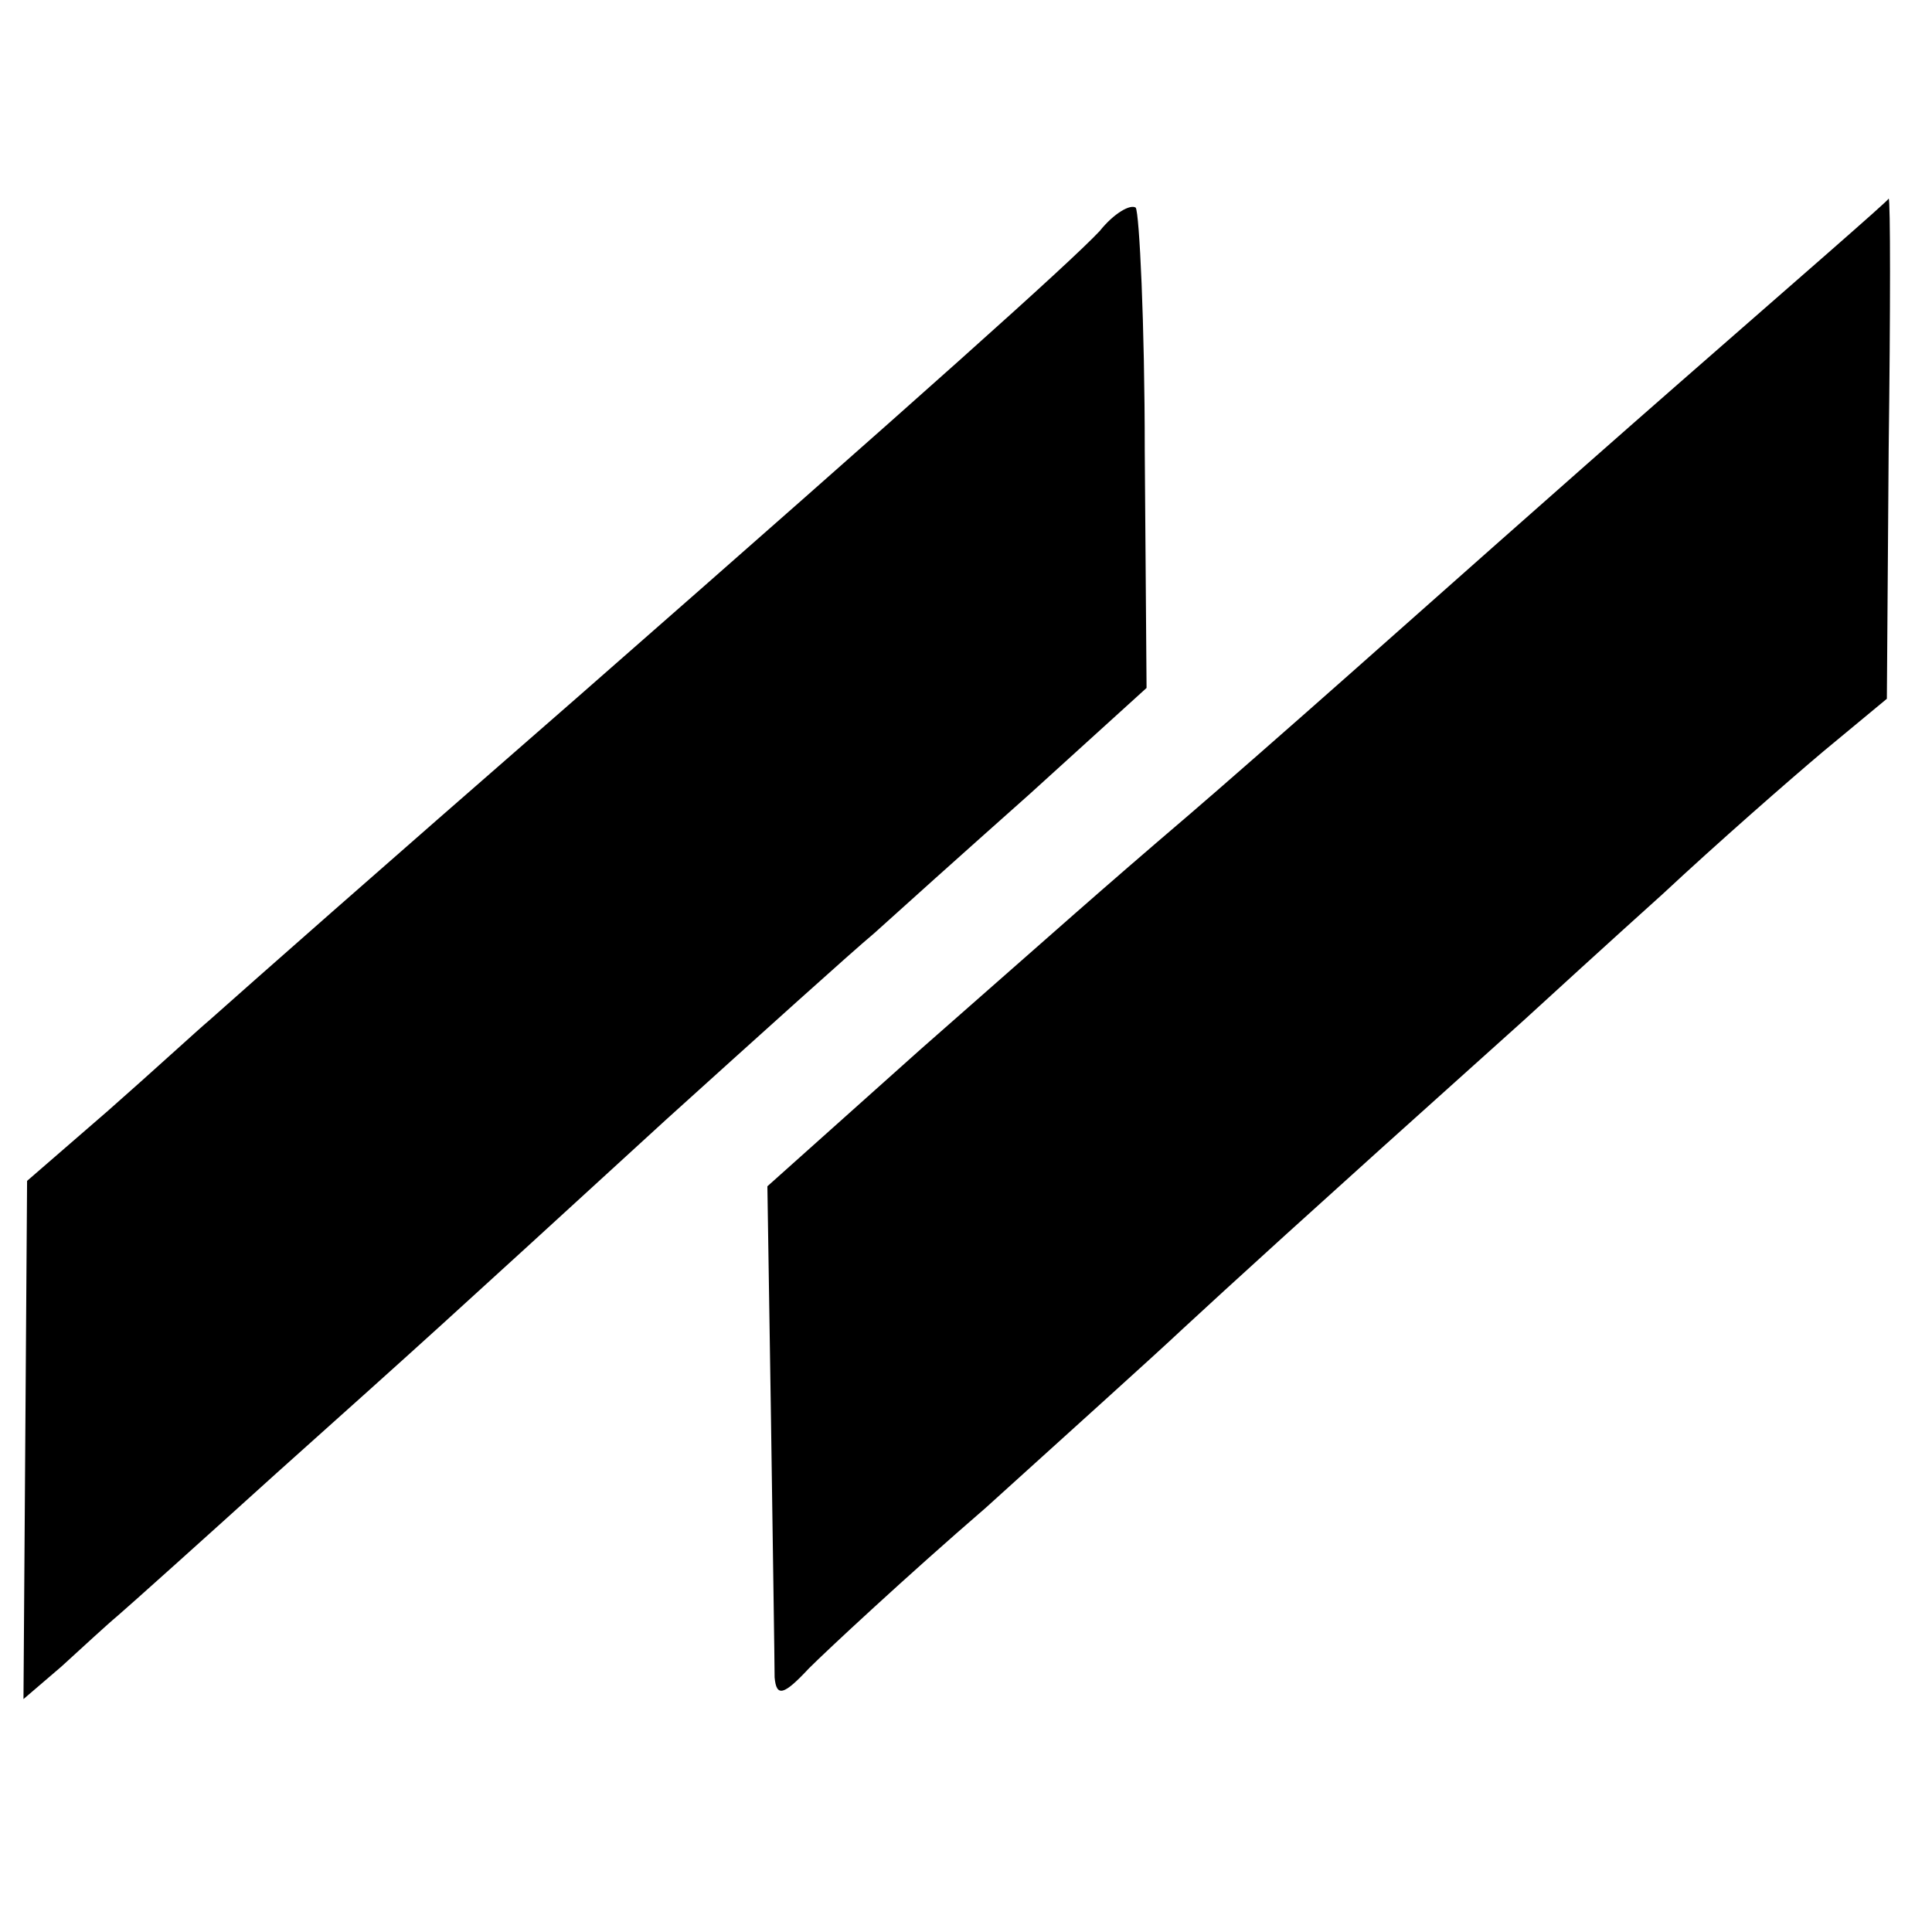
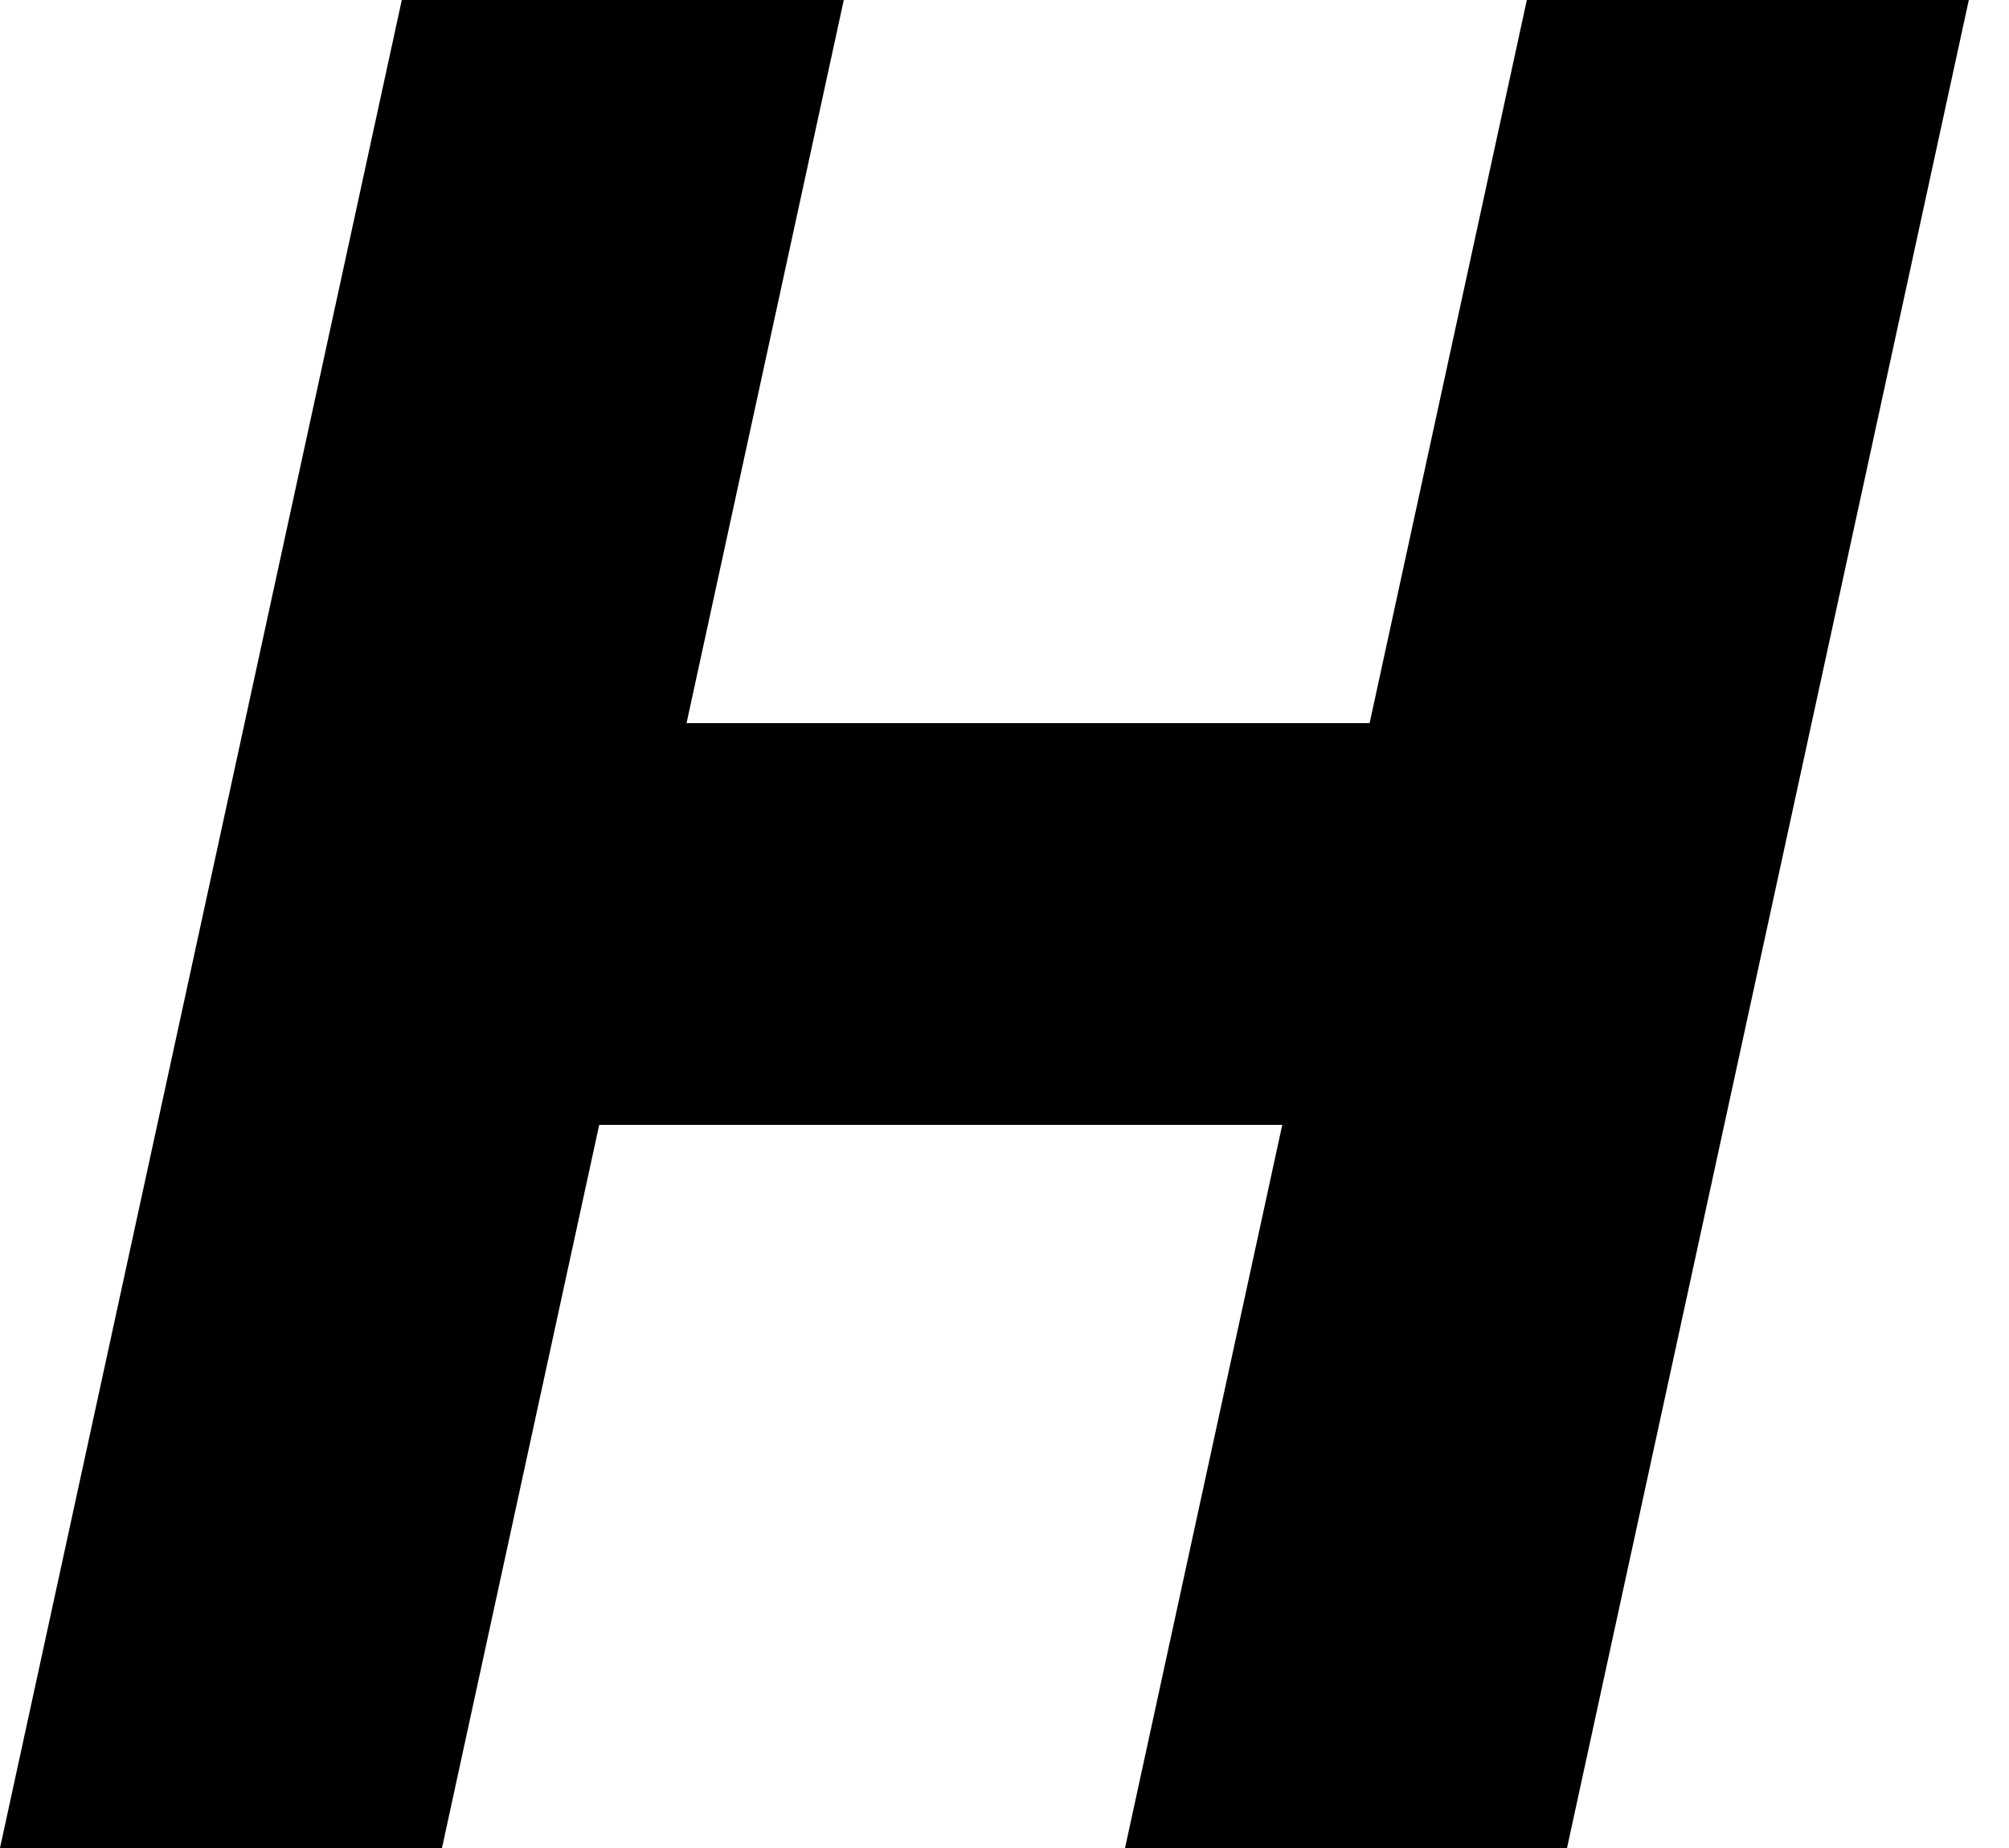
- <svg xmlns="http://www.w3.org/2000/svg" version="1.0" width="107pt" height="107pt" viewBox="0 0 107 107" preserveAspectRatio="xMidYMid meet">
-   <g transform="translate(0,107) scale(0.1,-0.1)" fill="#000000" stroke="none">
-     <path d="M609 942 c-17 -18 -95 -88 -289 -258 -117 -102 -177 -155 -204 -179 -6 -5 -31 -28 -56 -50 l-45 -39 -1 -144 -1 -143 21 18 c11 10 25 23 31 28 7 6 46 41 88 79 86 77 86 77 216 196 52 47 103 93 115 103 11 10 50 45 86 77 l65 59 -1 131 c0 71 -3 132 -5 135 -3 2 -12 -3 -20 -13z" />
-     <path d="M929 857 c-64 -56 -145 -128 -180 -159 -35 -31 -75 -66 -89 -78 -55 -47 -68 -59 -150 -131 l-85 -76 2 -129 c1 -71 2 -135 2 -143 1 -11 5 -10 19 5 10 10 54 51 98 89 43 39 92 83 109 99 26 24 63 58 189 171 12 11 47 43 77 70 30 28 70 63 89 79 l35 29 1 138 c1 77 1 139 0 139 0 -1 -53 -47 -117 -103z" />
-   </g>
+ <svg xmlns="http://www.w3.org/2000/svg" viewBox="0 0 100 92" width="100" height="92">
+   <path fill="#000000" d="M20.0 0 L42.0 0 L22.0 92.0 L0 92.0 Z M76.0 0 L98.0 0 L78.0 92.0 L56.0 92.0 Z M32.67 36.0 L69.67 36.0 L65.33 56.0 L28.33 56.0 Z" />
</svg>
